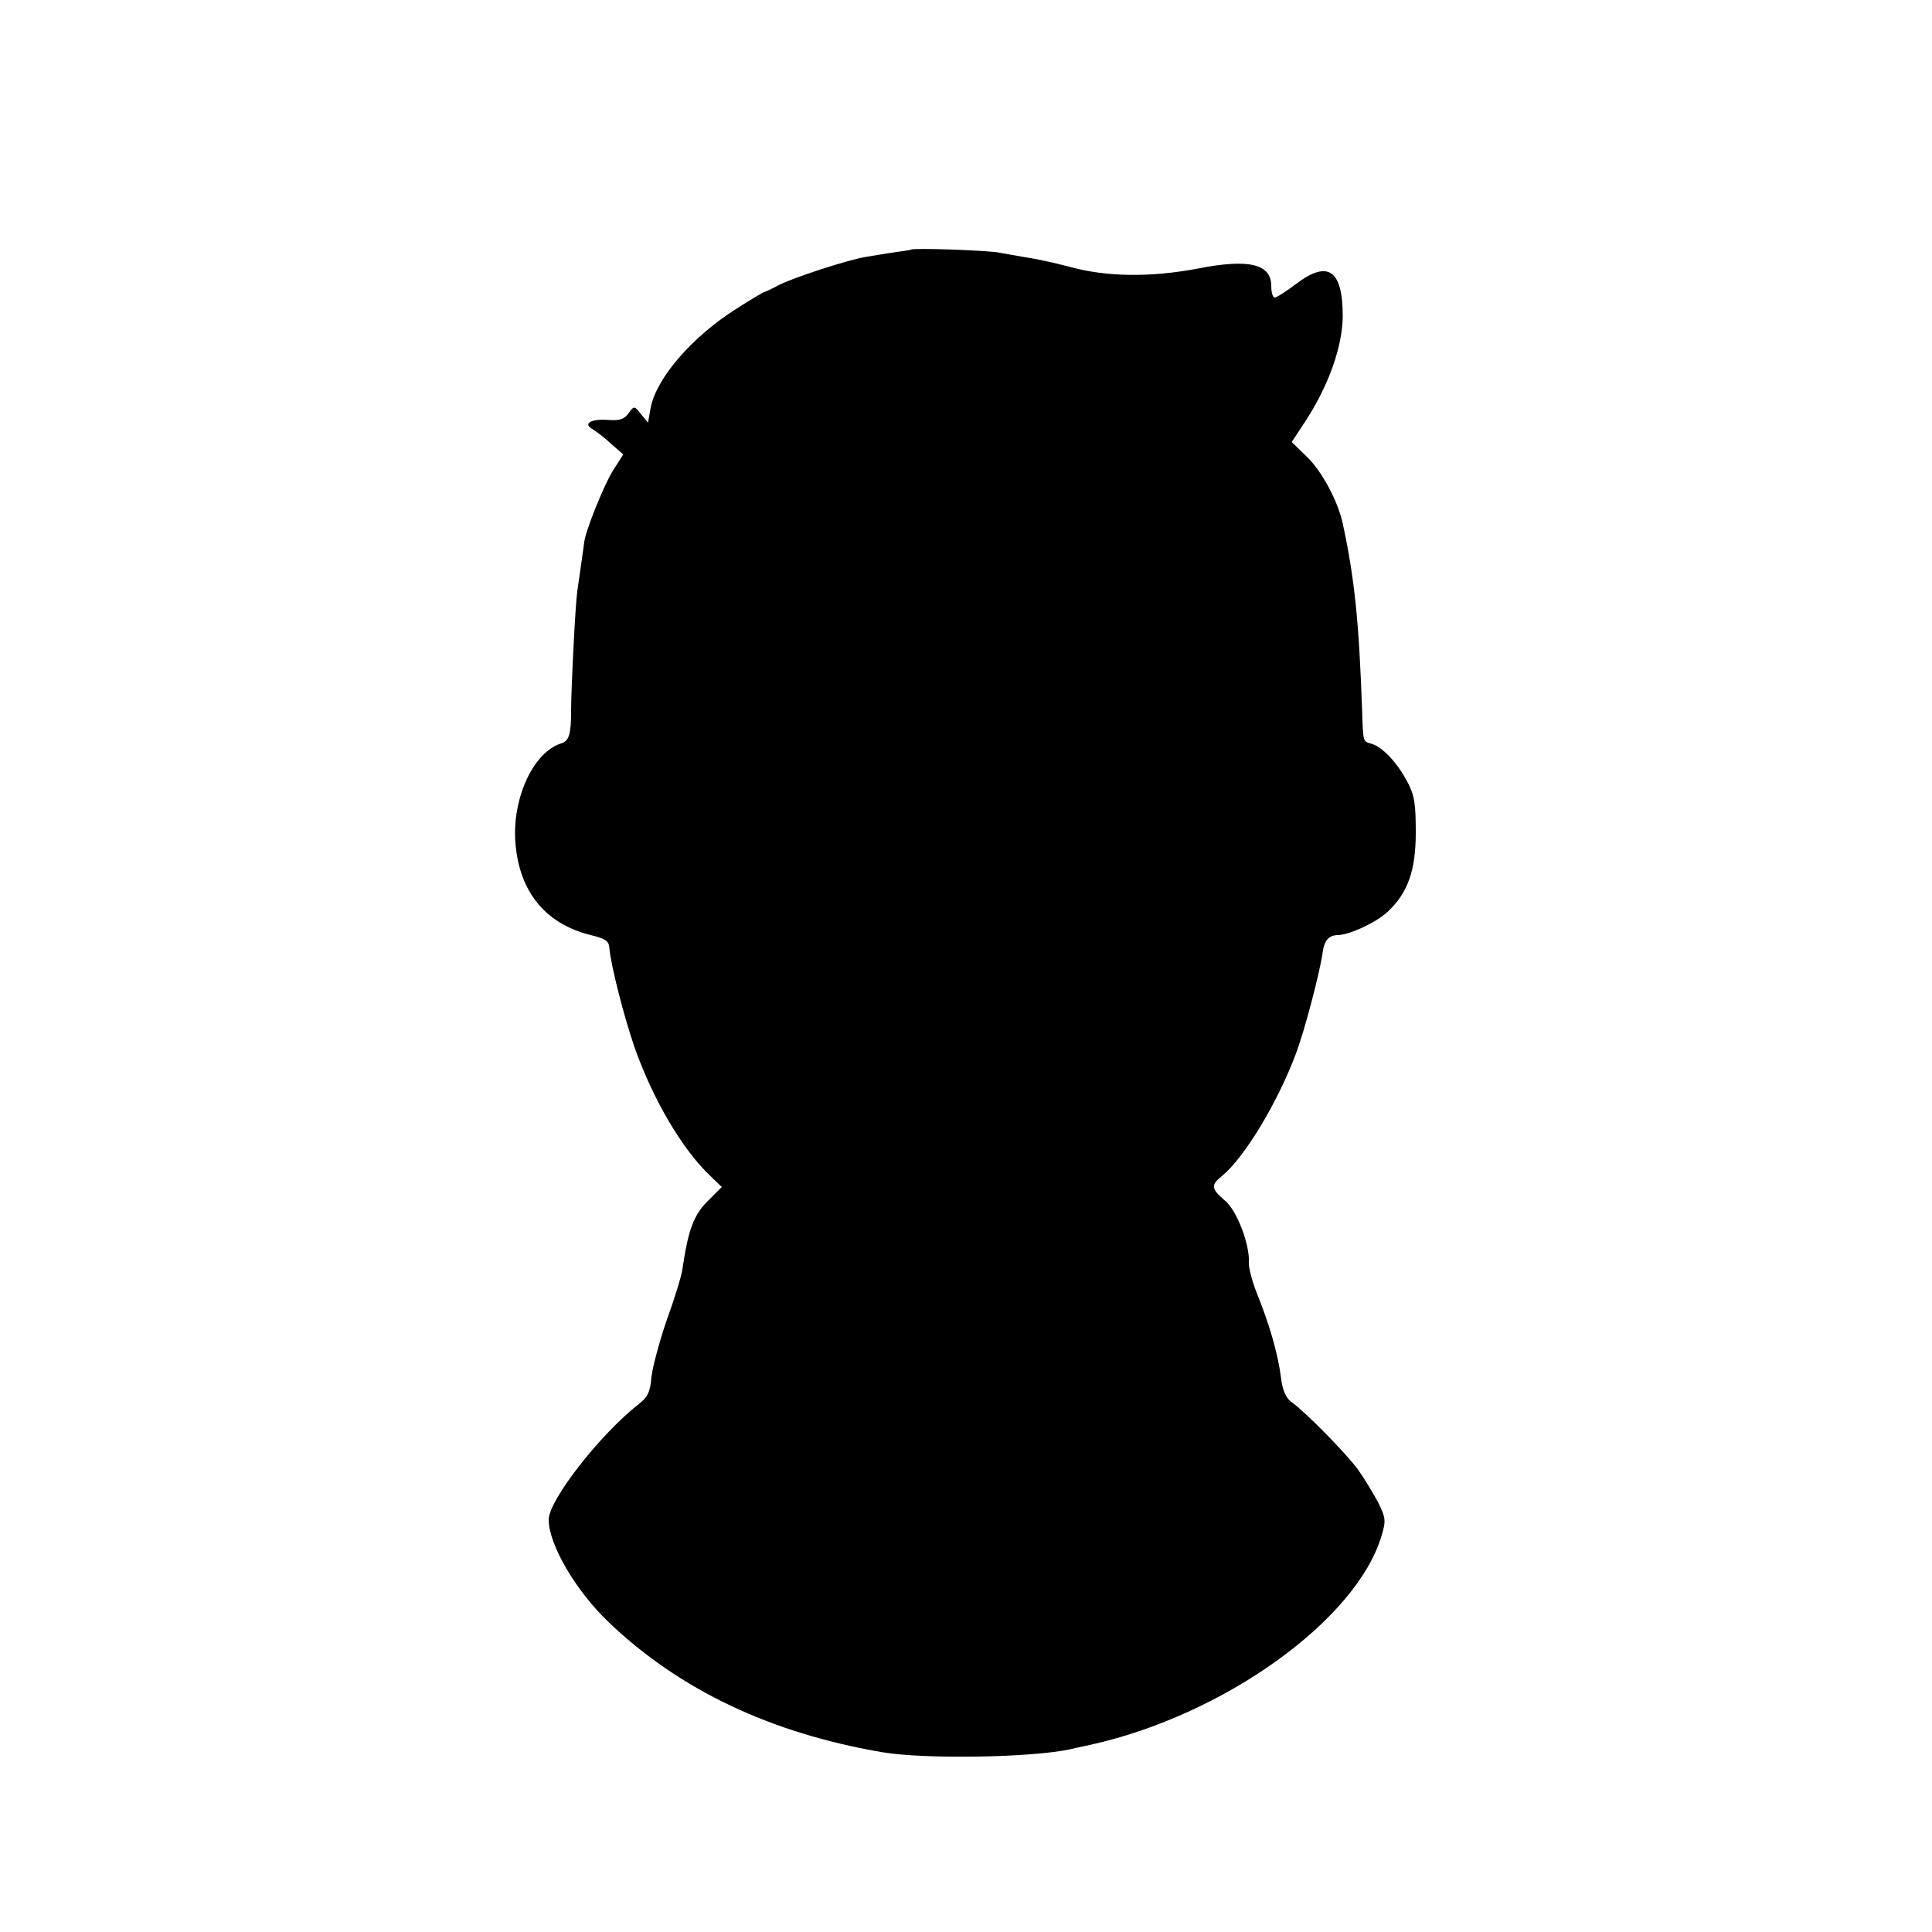
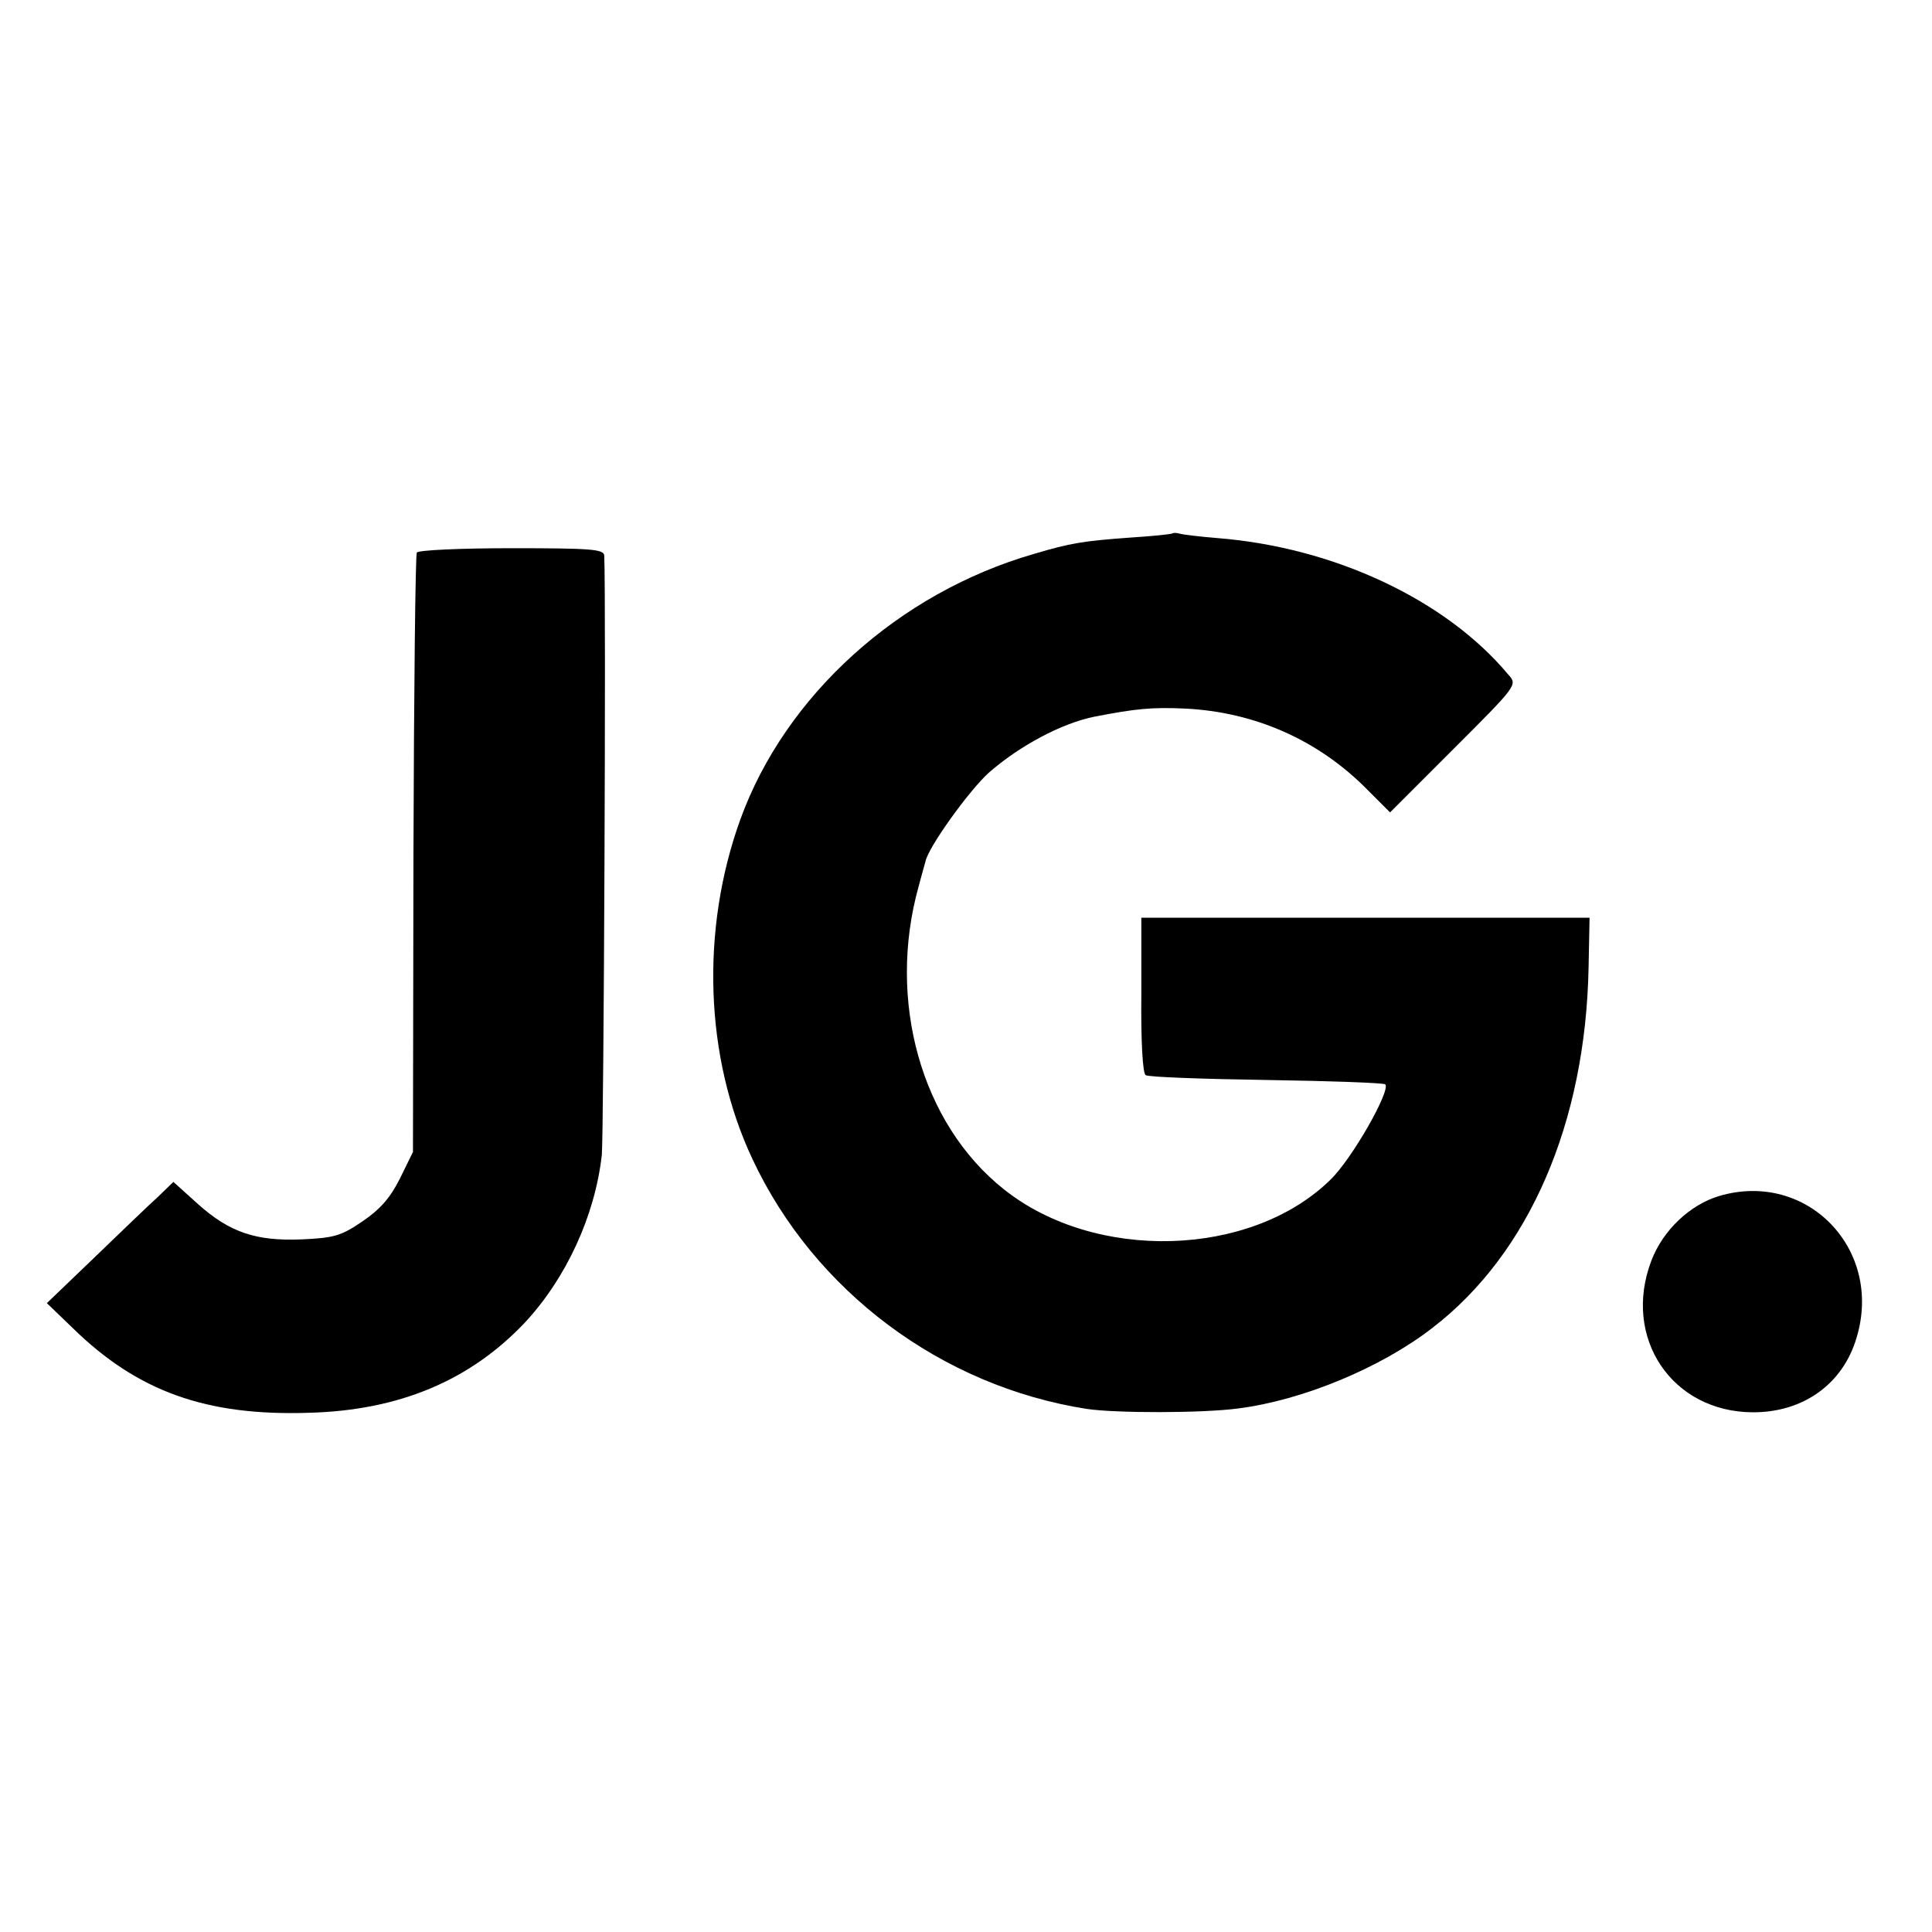
- <svg xmlns="http://www.w3.org/2000/svg" version="1.0" width="500pt" height="500pt" viewBox="0 0 500 500" preserveAspectRatio="xMidYMid meet">
-   <g transform="translate(0,500) scale(0.1,-0.1)" fill="#000000" stroke="none">
-     <path d="M2358 4354 c-2 -1 -21 -4 -43 -7 -22 -3 -56 -9 -75 -12 -48 -8 -188 -54 -225 -73 -16 -9 -32 -16 -35 -17 -3 0 -35 -19 -71 -42 -117 -73 -210 -181 -225 -258 l-7 -39 -18 22 c-17 22 -18 22 -32 3 -10 -15 -23 -20 -50 -18 -47 4 -70 -9 -43 -24 10 -6 32 -23 48 -38 l31 -27 -28 -44 c-22 -36 -70 -154 -73 -183 -2 -14 -14 -102 -18 -127 -5 -33 -16 -253 -16 -310 0 -59 -5 -78 -26 -84 -69 -22 -122 -132 -119 -241 5 -136 74 -225 196 -255 37 -9 47 -15 48 -33 4 -46 37 -175 65 -257 48 -136 124 -265 196 -333 l30 -29 -37 -37 c-36 -36 -50 -74 -65 -176 -2 -16 -20 -75 -40 -130 -19 -55 -37 -122 -40 -148 -3 -39 -10 -53 -32 -70 -100 -78 -234 -249 -234 -300 0 -64 70 -184 155 -265 184 -176 421 -288 710 -337 107 -18 384 -14 485 8 8 2 31 7 50 11 346 76 689 322 755 540 12 40 12 47 -9 89 -13 24 -36 62 -51 83 -32 44 -138 151 -172 175 -15 11 -24 30 -28 65 -8 62 -30 137 -61 214 -13 32 -23 70 -22 82 3 46 -31 136 -62 161 -36 31 -37 40 -7 64 58 48 143 189 190 314 23 60 63 213 70 264 4 31 16 45 40 45 30 1 98 32 129 61 51 48 72 106 72 204 0 74 -3 97 -22 132 -26 49 -63 89 -92 98 -23 7 -22 1 -25 90 -8 224 -19 337 -50 480 -12 57 -54 136 -93 173 l-39 38 38 58 c58 90 93 189 94 267 0 121 -38 147 -121 84 -25 -19 -50 -35 -55 -35 -5 0 -9 13 -9 30 0 57 -58 71 -190 45 -121 -23 -235 -22 -330 4 -41 11 -93 22 -115 25 -22 4 -53 9 -68 12 -27 6 -224 13 -229 8z" />
+ <svg xmlns="http://www.w3.org/2000/svg" version="1.0" width="400pt" height="400pt" viewBox="0 0 400 400" preserveAspectRatio="xMidYMid meet">
+   <g transform="translate(0,400) scale(0.1,-0.1)" fill="#000000" stroke="none">
+     <path d="M2428 2896 c-1 -2 -41 -6 -88 -9 -96 -7 -123 -11 -200 -34 -280 -81 -514 -293 -607 -549 -83 -229 -74 -494 25 -704 128 -273 391 -470 692 -517 60 -9 240 -9 314 1 133 17 295 84 402 167 200 154 317 424 323 747 l2 102 -464 0 -464 0 0 -160 c-1 -99 3 -163 9 -166 6 -4 119 -8 251 -10 132 -2 242 -6 245 -9 12 -12 -69 -155 -114 -198 -165 -161 -487 -170 -676 -19 -171 136 -242 391 -176 627 6 22 12 45 14 51 5 29 91 148 131 184 64 56 150 102 218 116 87 17 120 20 188 17 145 -7 277 -65 379 -169 l46 -46 132 132 c131 131 132 132 113 153 -129 155 -361 264 -603 283 -36 3 -70 7 -77 9 -6 2 -13 2 -15 1z" />
+     <path d="M863 2856 c-3 -5 -6 -286 -7 -625 l-1 -616 -27 -55 c-20 -40 -41 -64 -78 -89 -44 -30 -59 -34 -125 -37 -96 -4 -150 15 -215 73 l-51 46 -32 -31 c-18 -16 -77 -73 -131 -125 l-99 -95 54 -52 c134 -131 276 -182 489 -175 187 5 333 67 446 186 86 92 146 222 160 348 4 42 9 1152 5 1241 -1 13 -28 15 -192 15 -105 0 -193 -4 -196 -9z" />
+     <path d="M3560 1524 c-61 -18 -117 -71 -141 -134 -61 -160 43 -314 211 -314 104 0 186 59 214 155 55 183 -103 346 -284 293z" />
  </g>
</svg>
